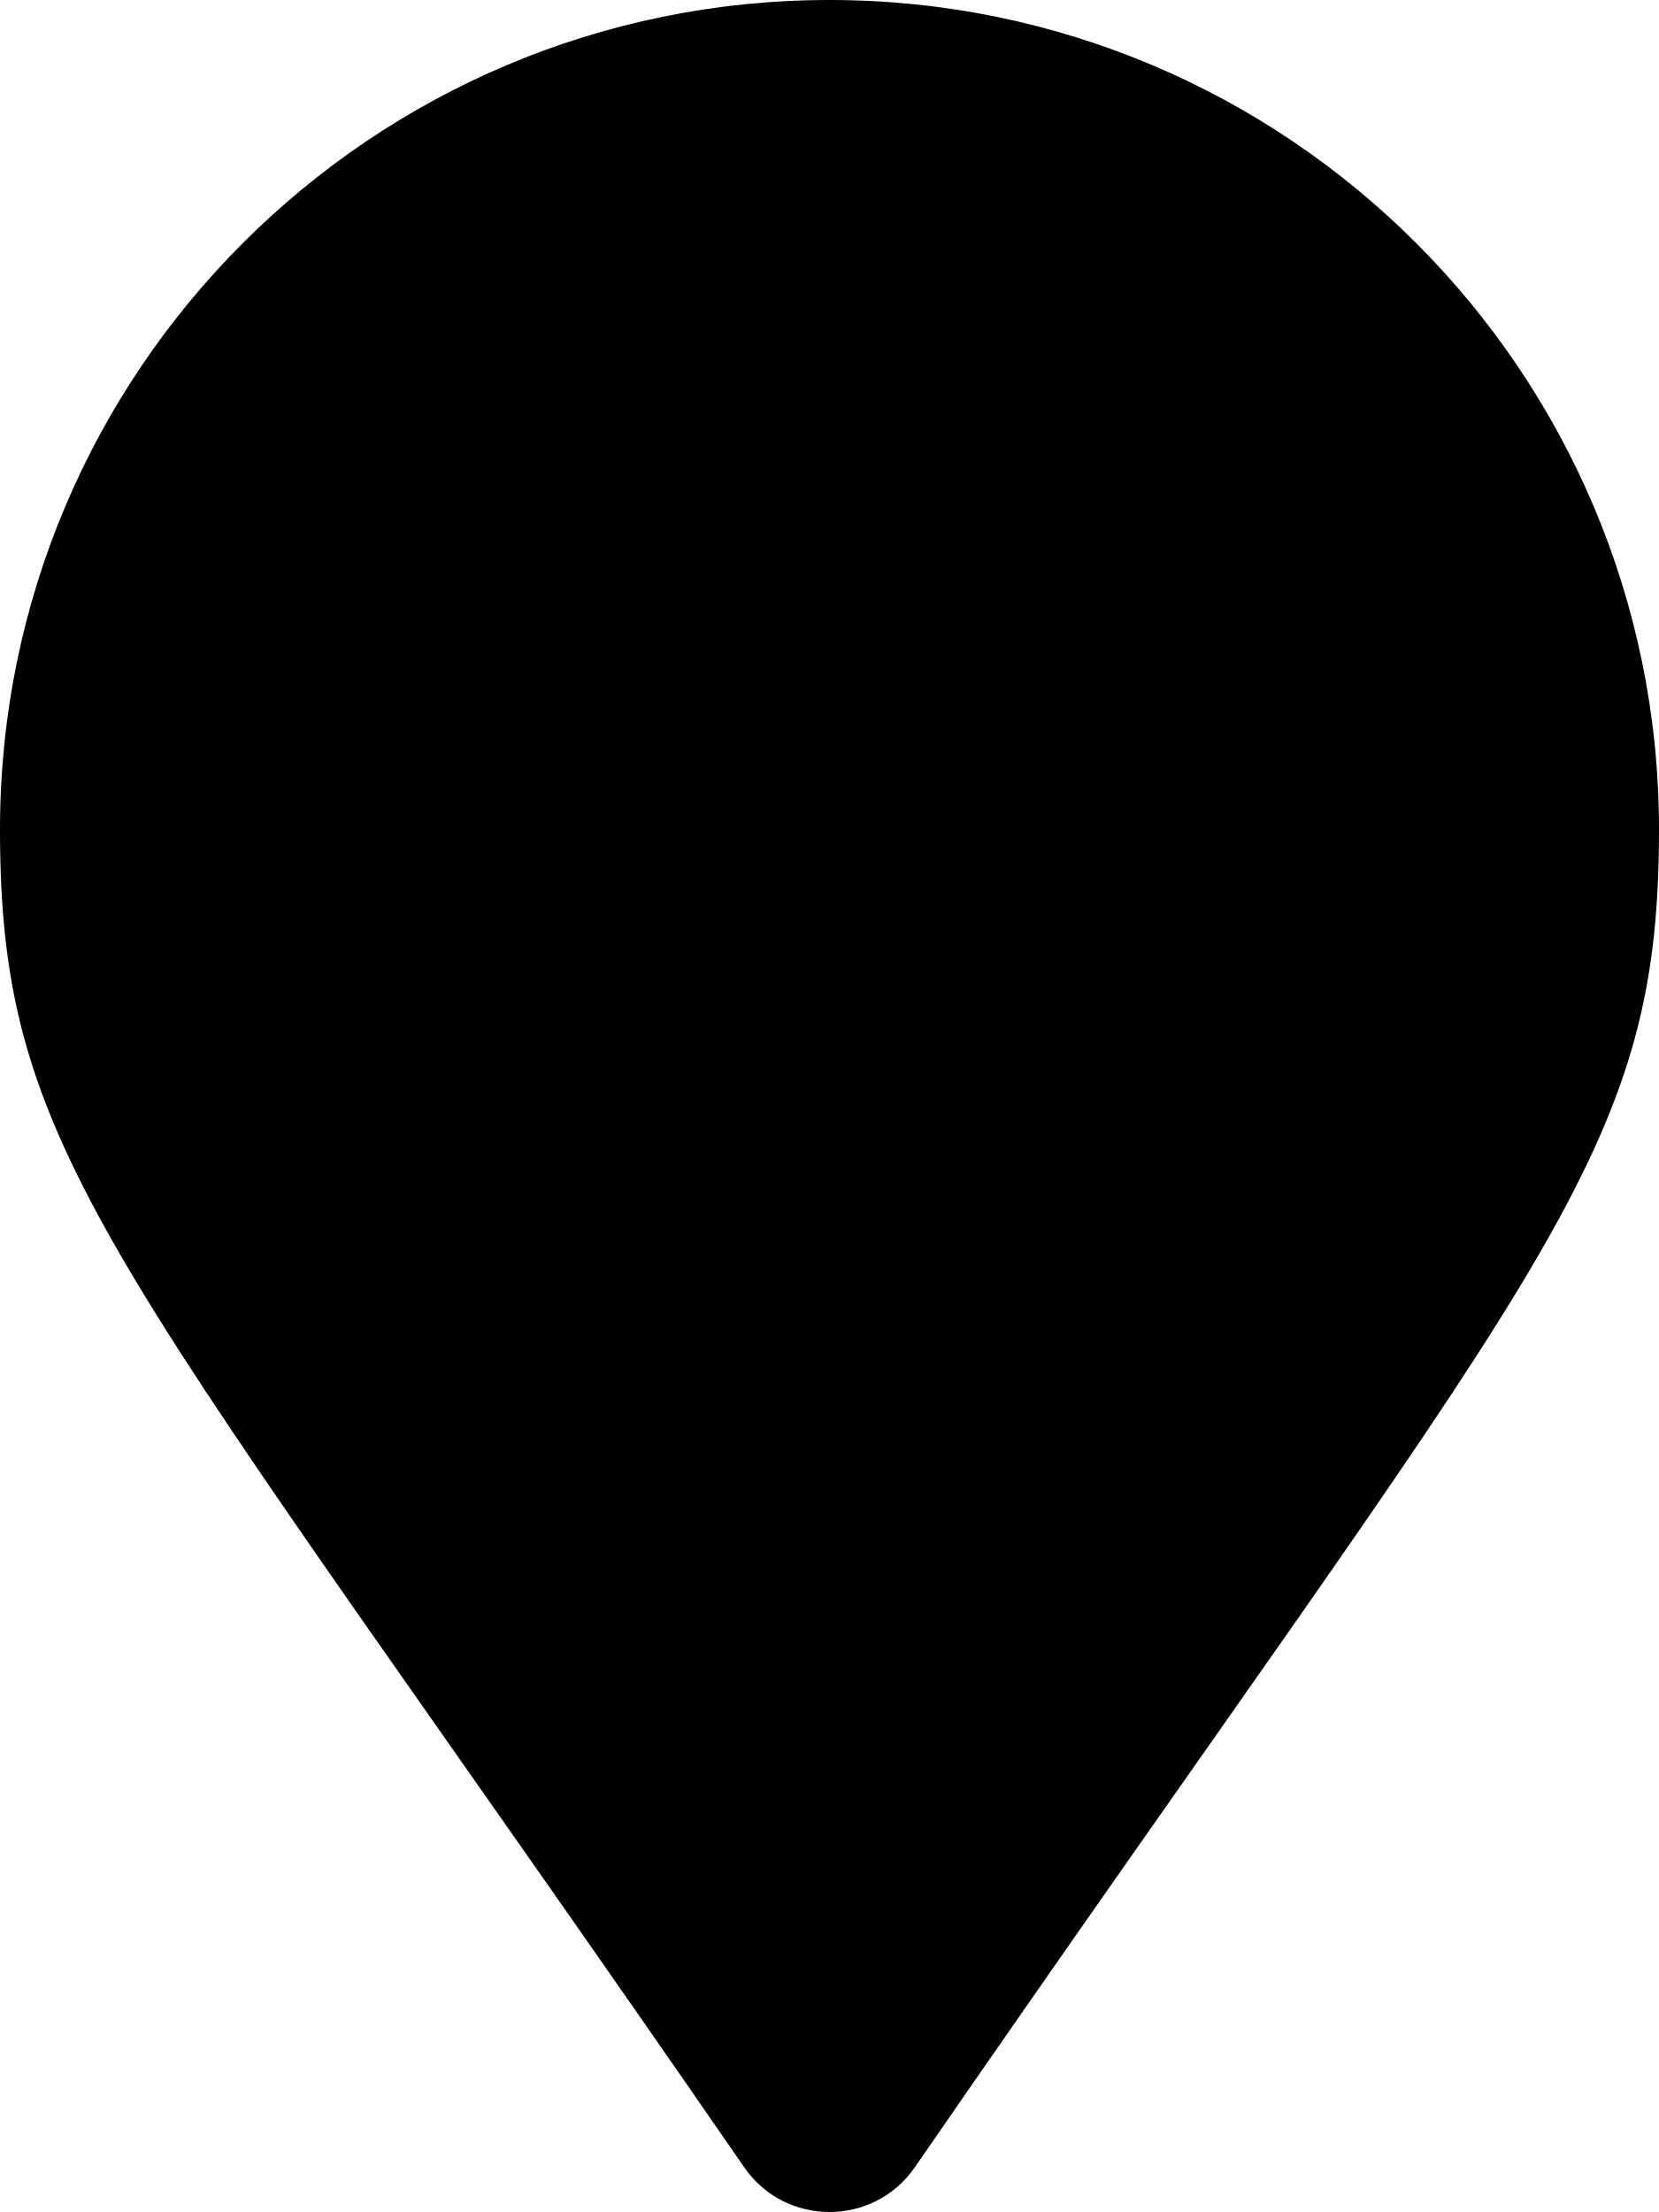
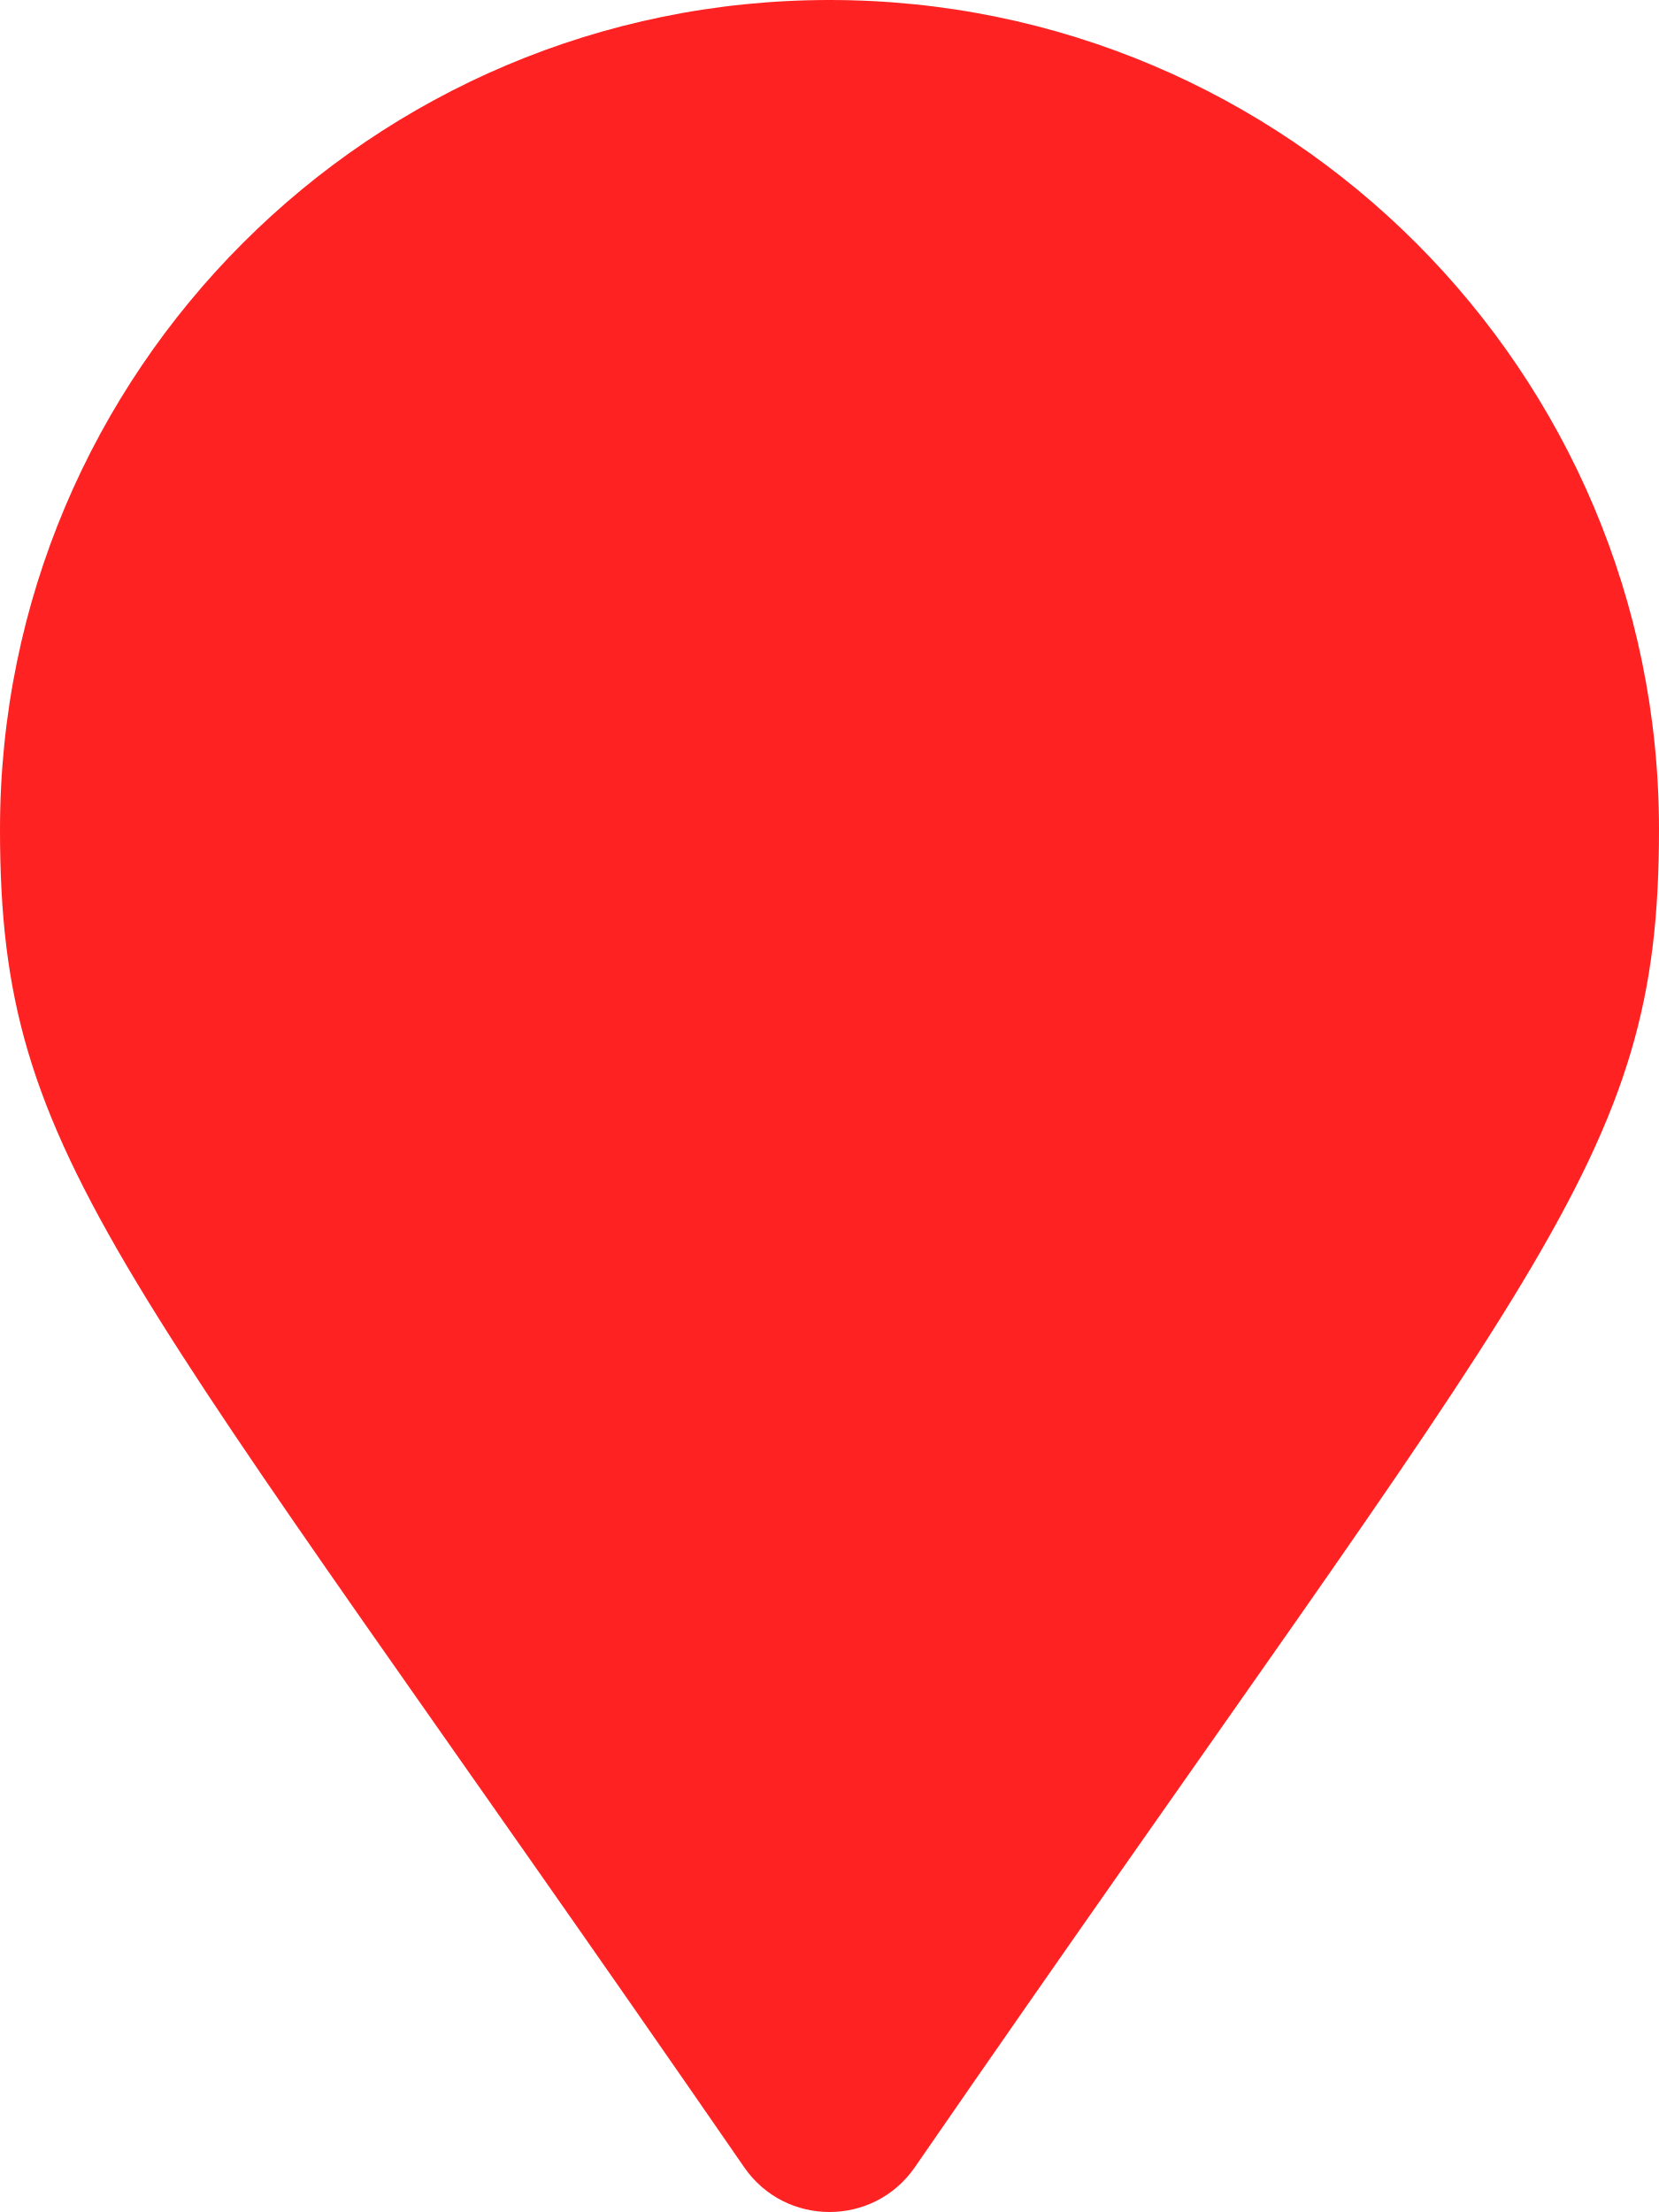
- <svg xmlns="http://www.w3.org/2000/svg" viewBox="0 0 384 512">
+ <svg xmlns="http://www.w3.org/2000/svg" fill="#f22" viewBox="0 0 384 512">
  <path d="M172.268 501.67C26.97 291.031 0 269.413 0 192 0 85.961 85.961 0 192 0s192 85.961 192 192c0 77.413-26.97 99.031-172.268 309.67-9.535 13.774-29.93 13.773-39.464 0z" />
</svg>
